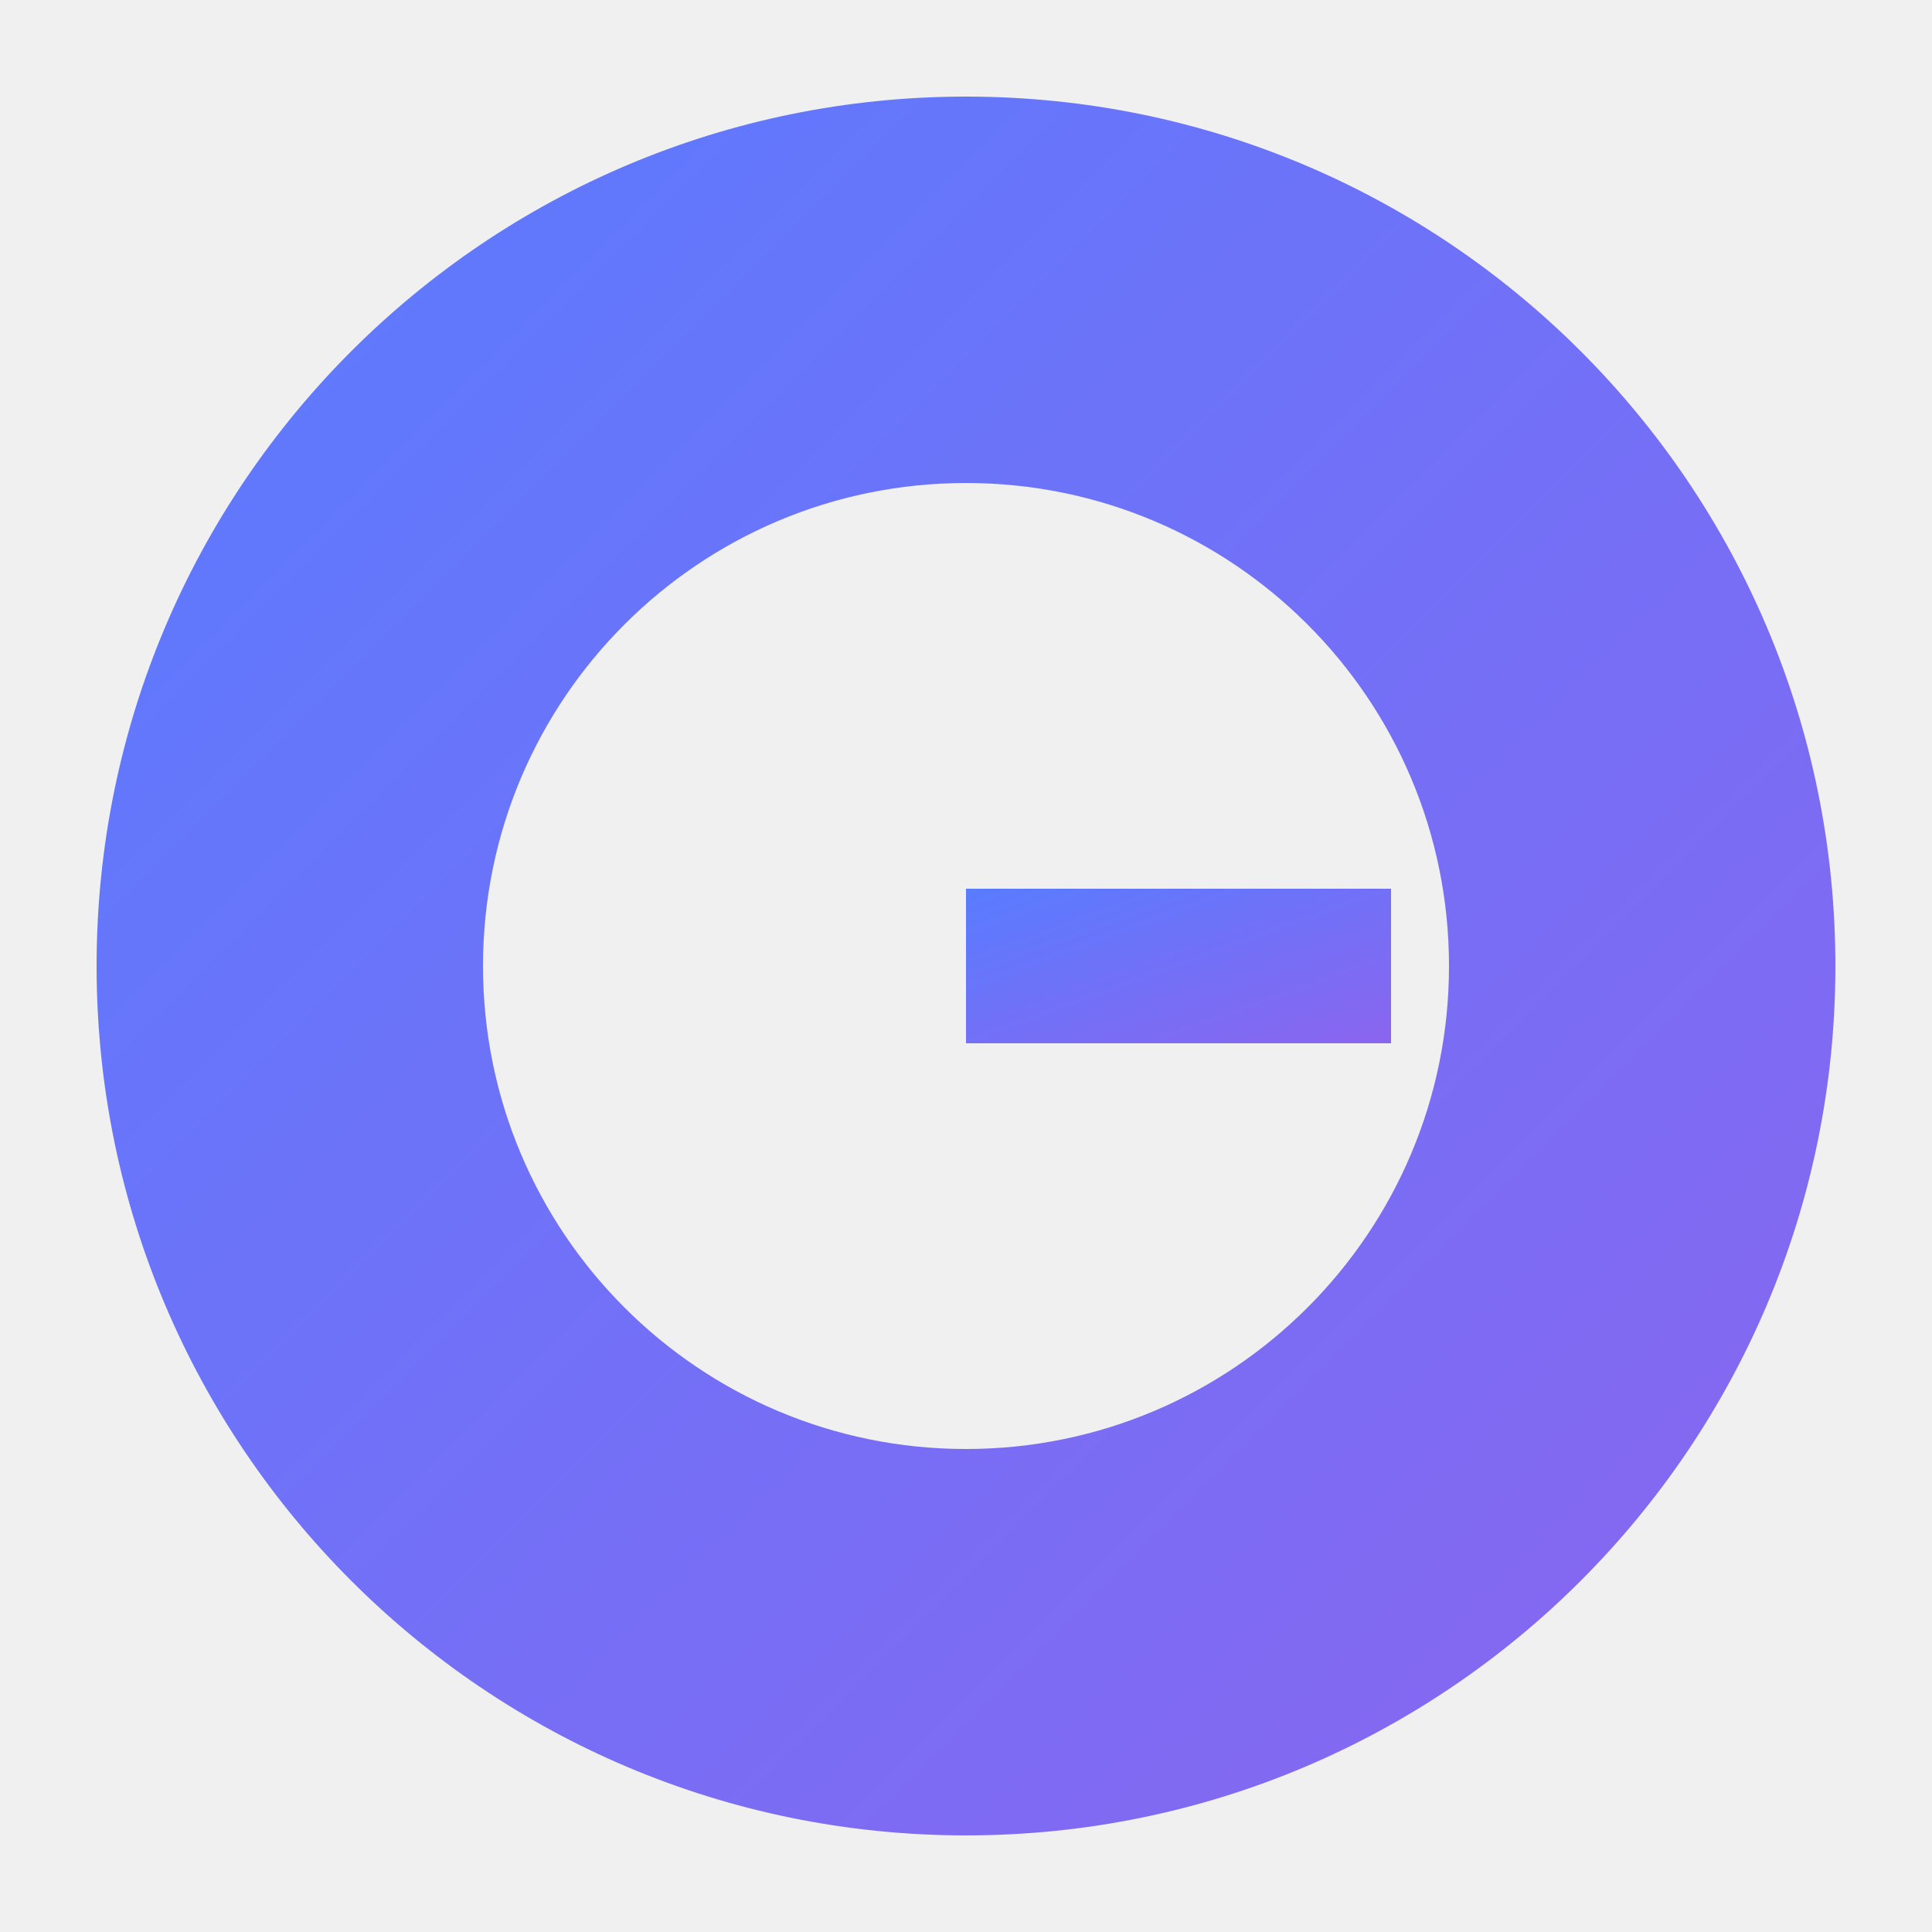
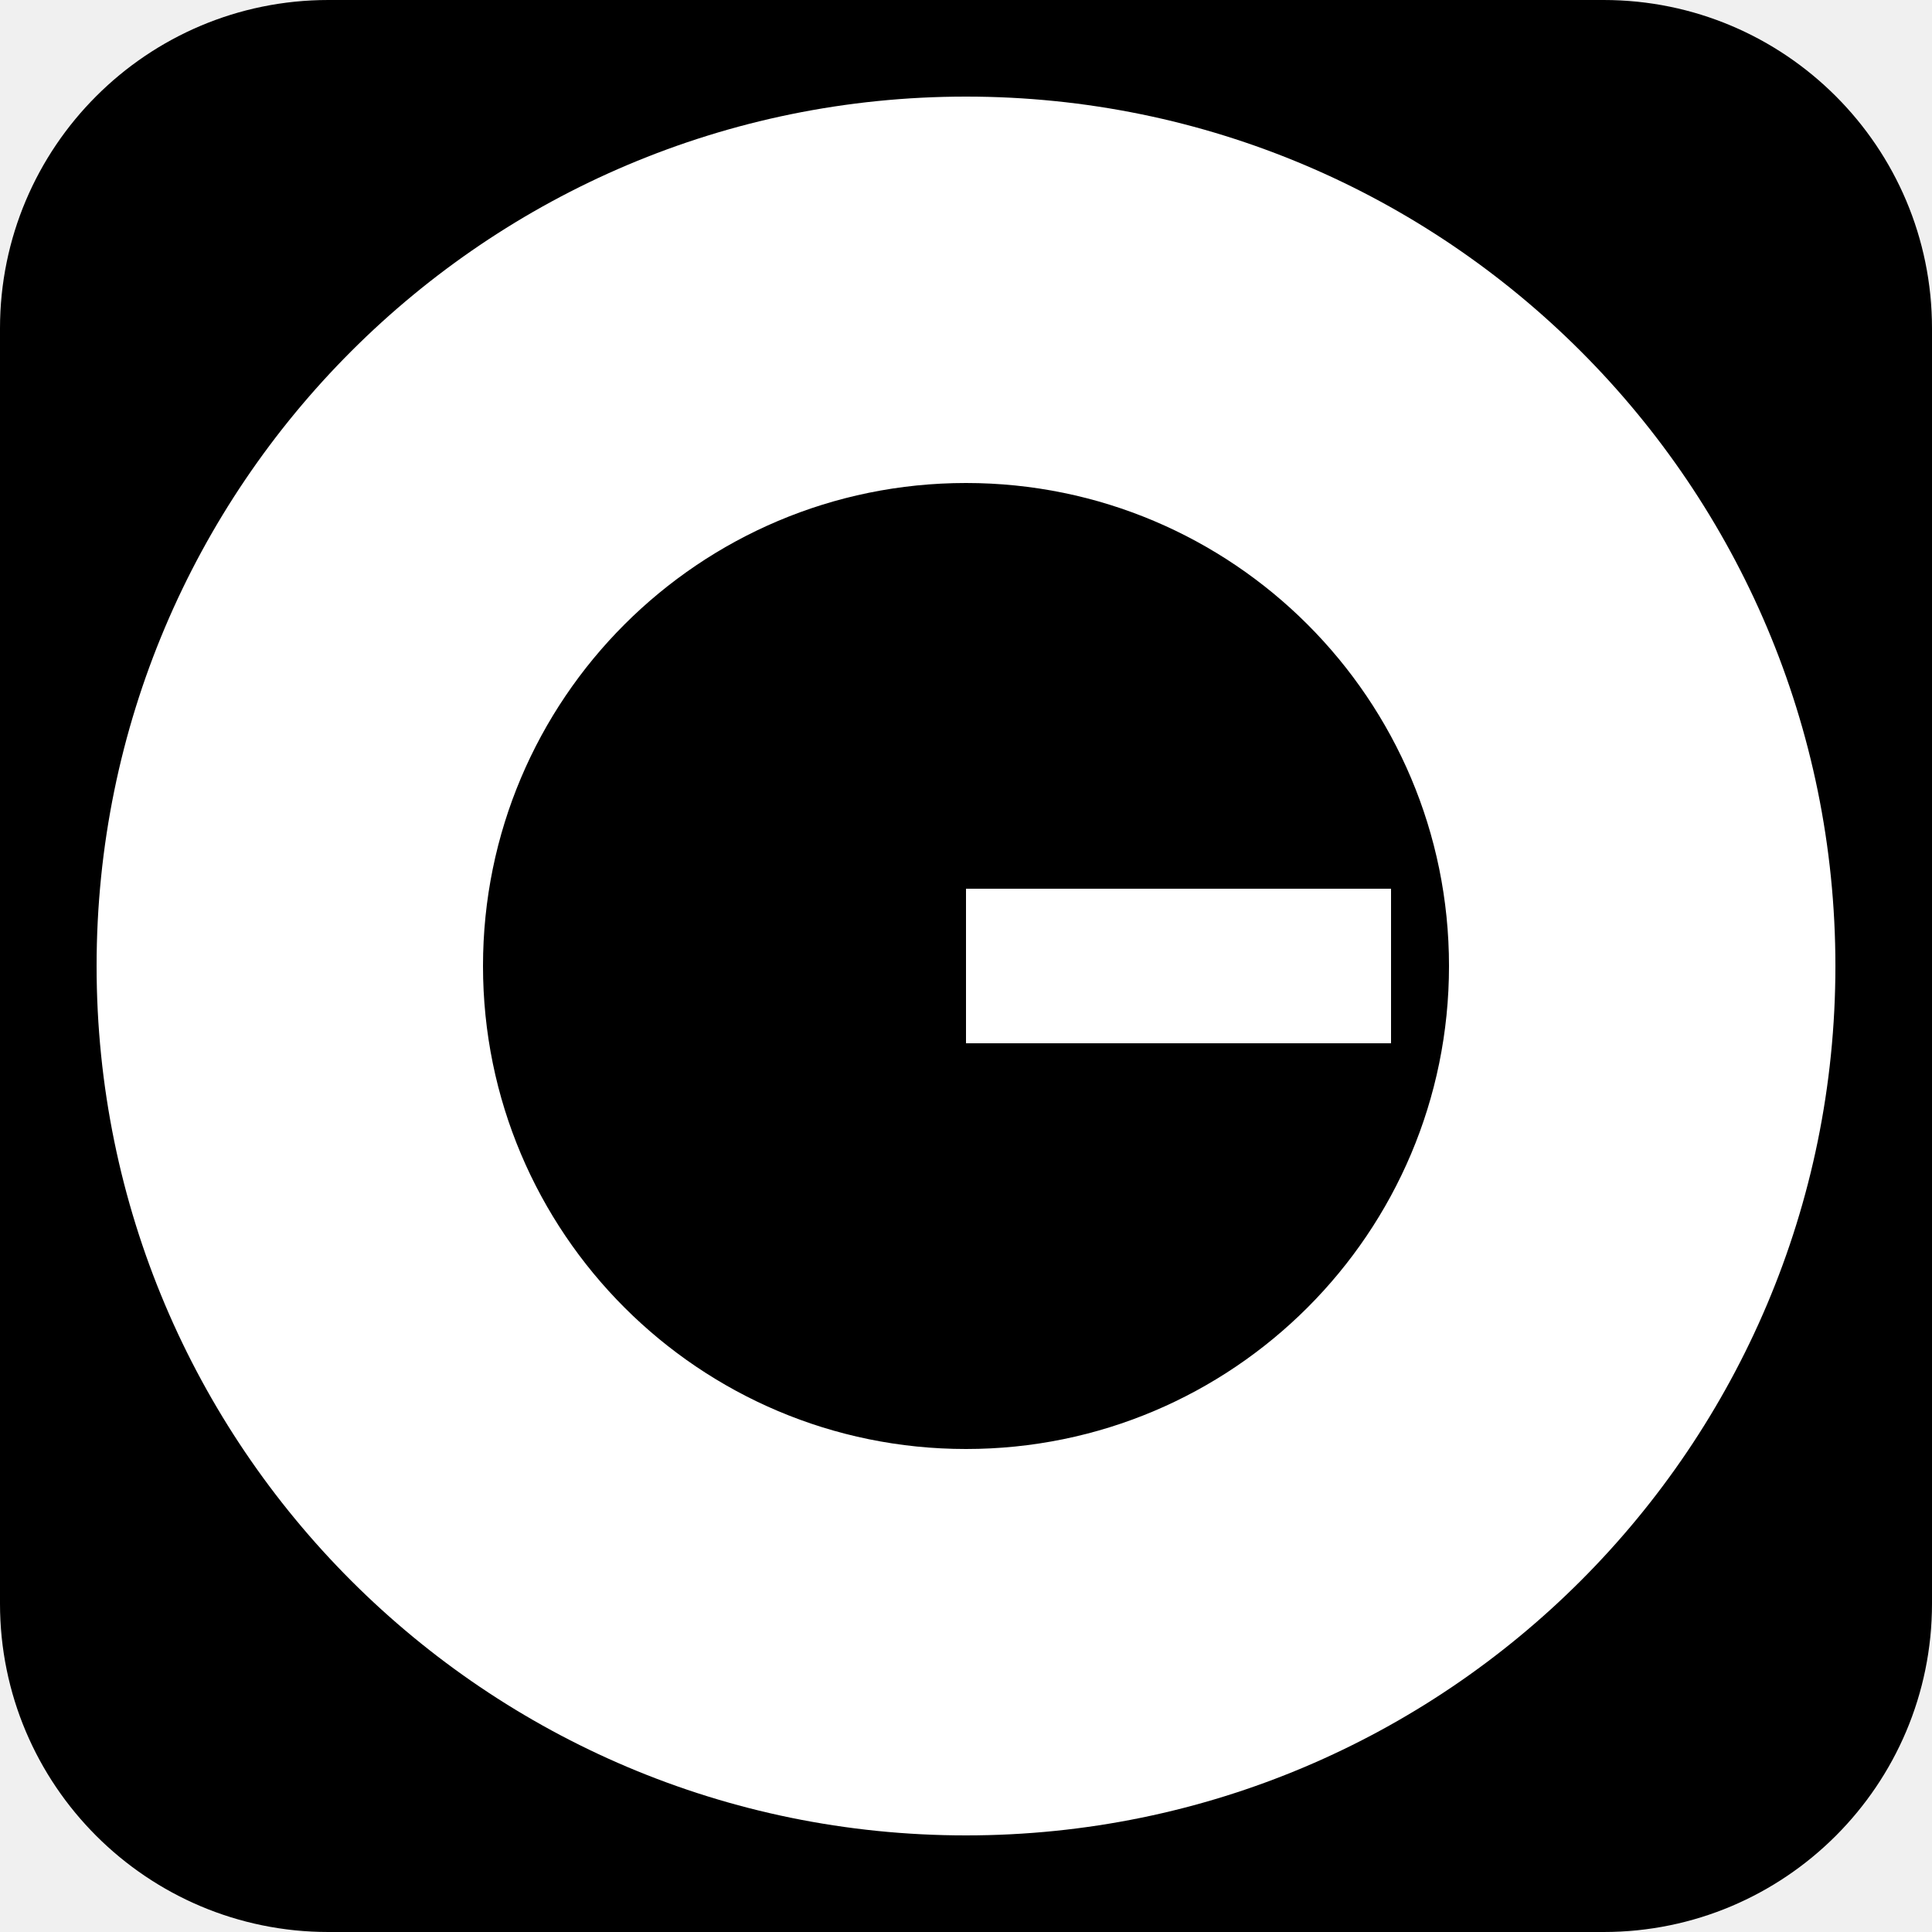
<svg xmlns="http://www.w3.org/2000/svg" width="64" height="64" viewBox="0 0 100 100">
-   <defs>
-     <linearGradient id="g" x1="0" y1="0" x2="1" y2="1">
-       <stop offset="0" stop-color="#597cff" />
-       <stop offset="1" stop-color="#8b65ef" />
-     </linearGradient>
-   </defs>
-   <path d="M 50 5 A 45 45 0 1 0 50 95 A 45 45 0 1 0 50 5 Z            M 50 25 A 25 25 0 1 1 50 75 A 25 25 0 1 1 50 25 Z" fill="url(#g)" fill-rule="evenodd" />
-   <rect x="50" y="46" width="22" height="8" fill="url(#g)" />
+   <rect width="100" height="100" rx="17" fill="#000000" />
+   <path d="M 50 5 A 45 45 0 1 0 50 95 A 45 45 0 1 0 50 5 Z            M 50 25 A 25 25 0 1 1 50 75 A 25 25 0 1 1 50 25 Z" fill="#ffffff" fill-rule="evenodd" />
+   <rect x="50" y="46" width="22" height="8" fill="#ffffff" />
</svg>
